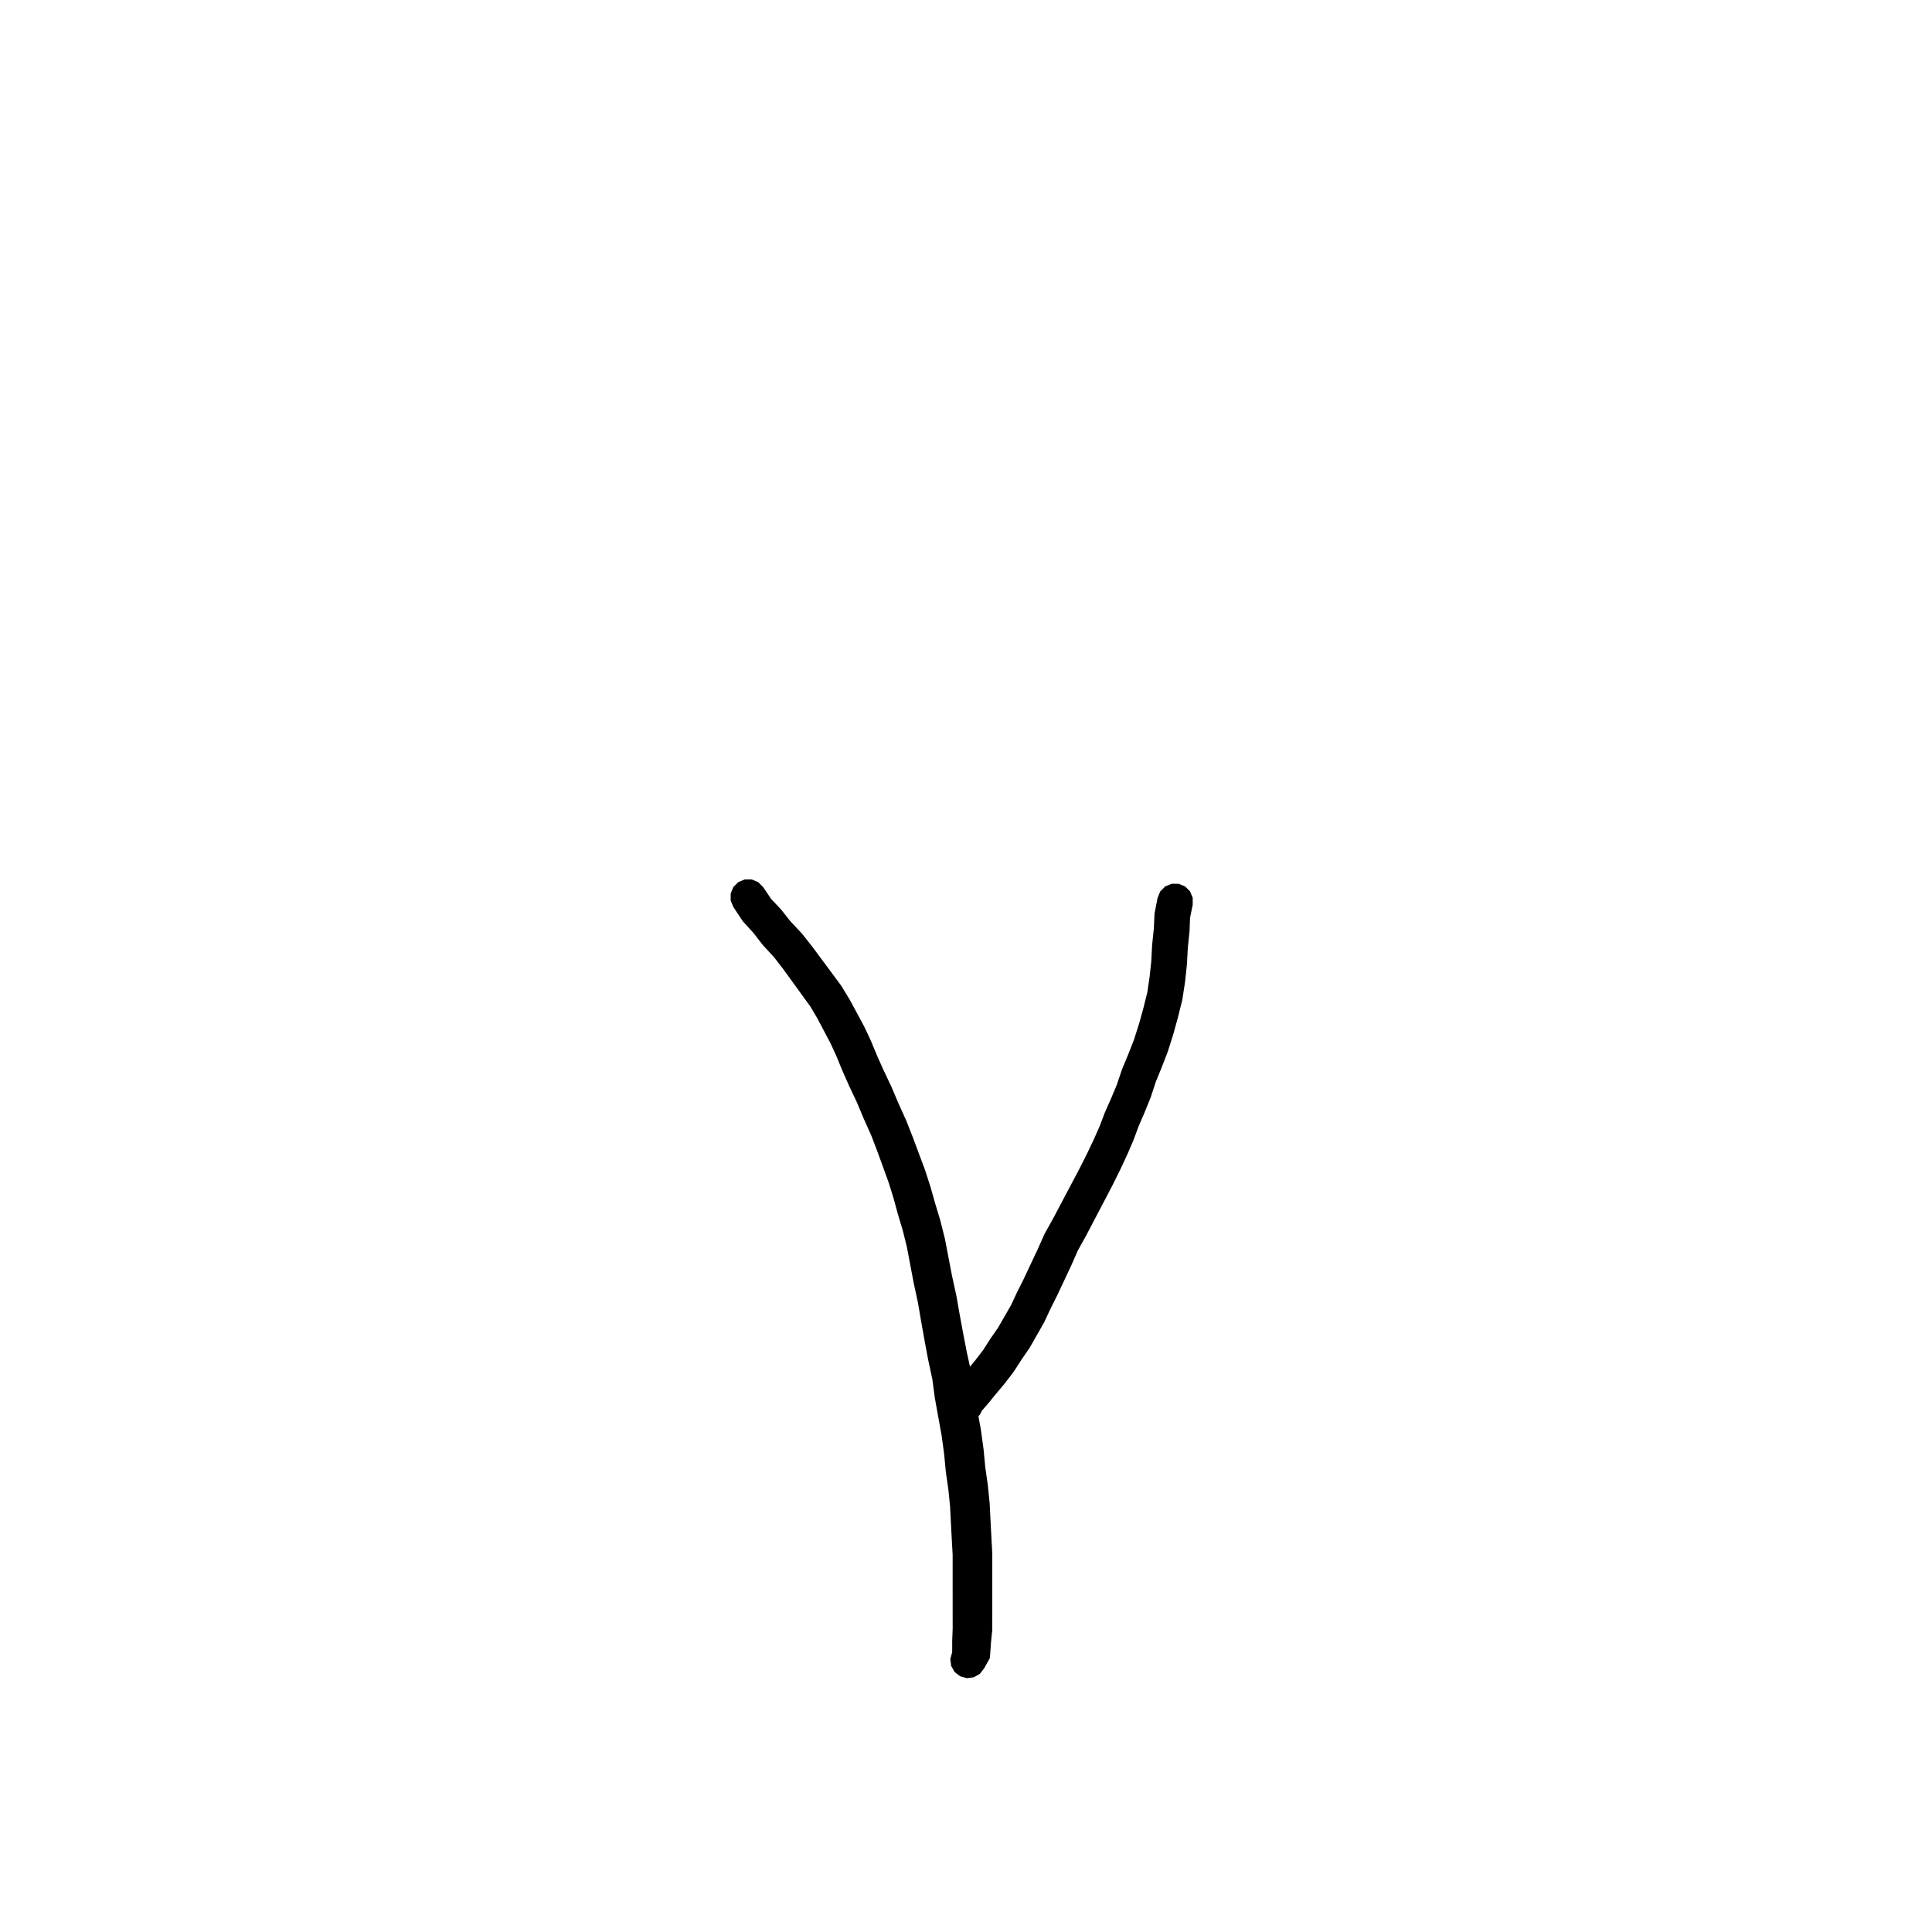
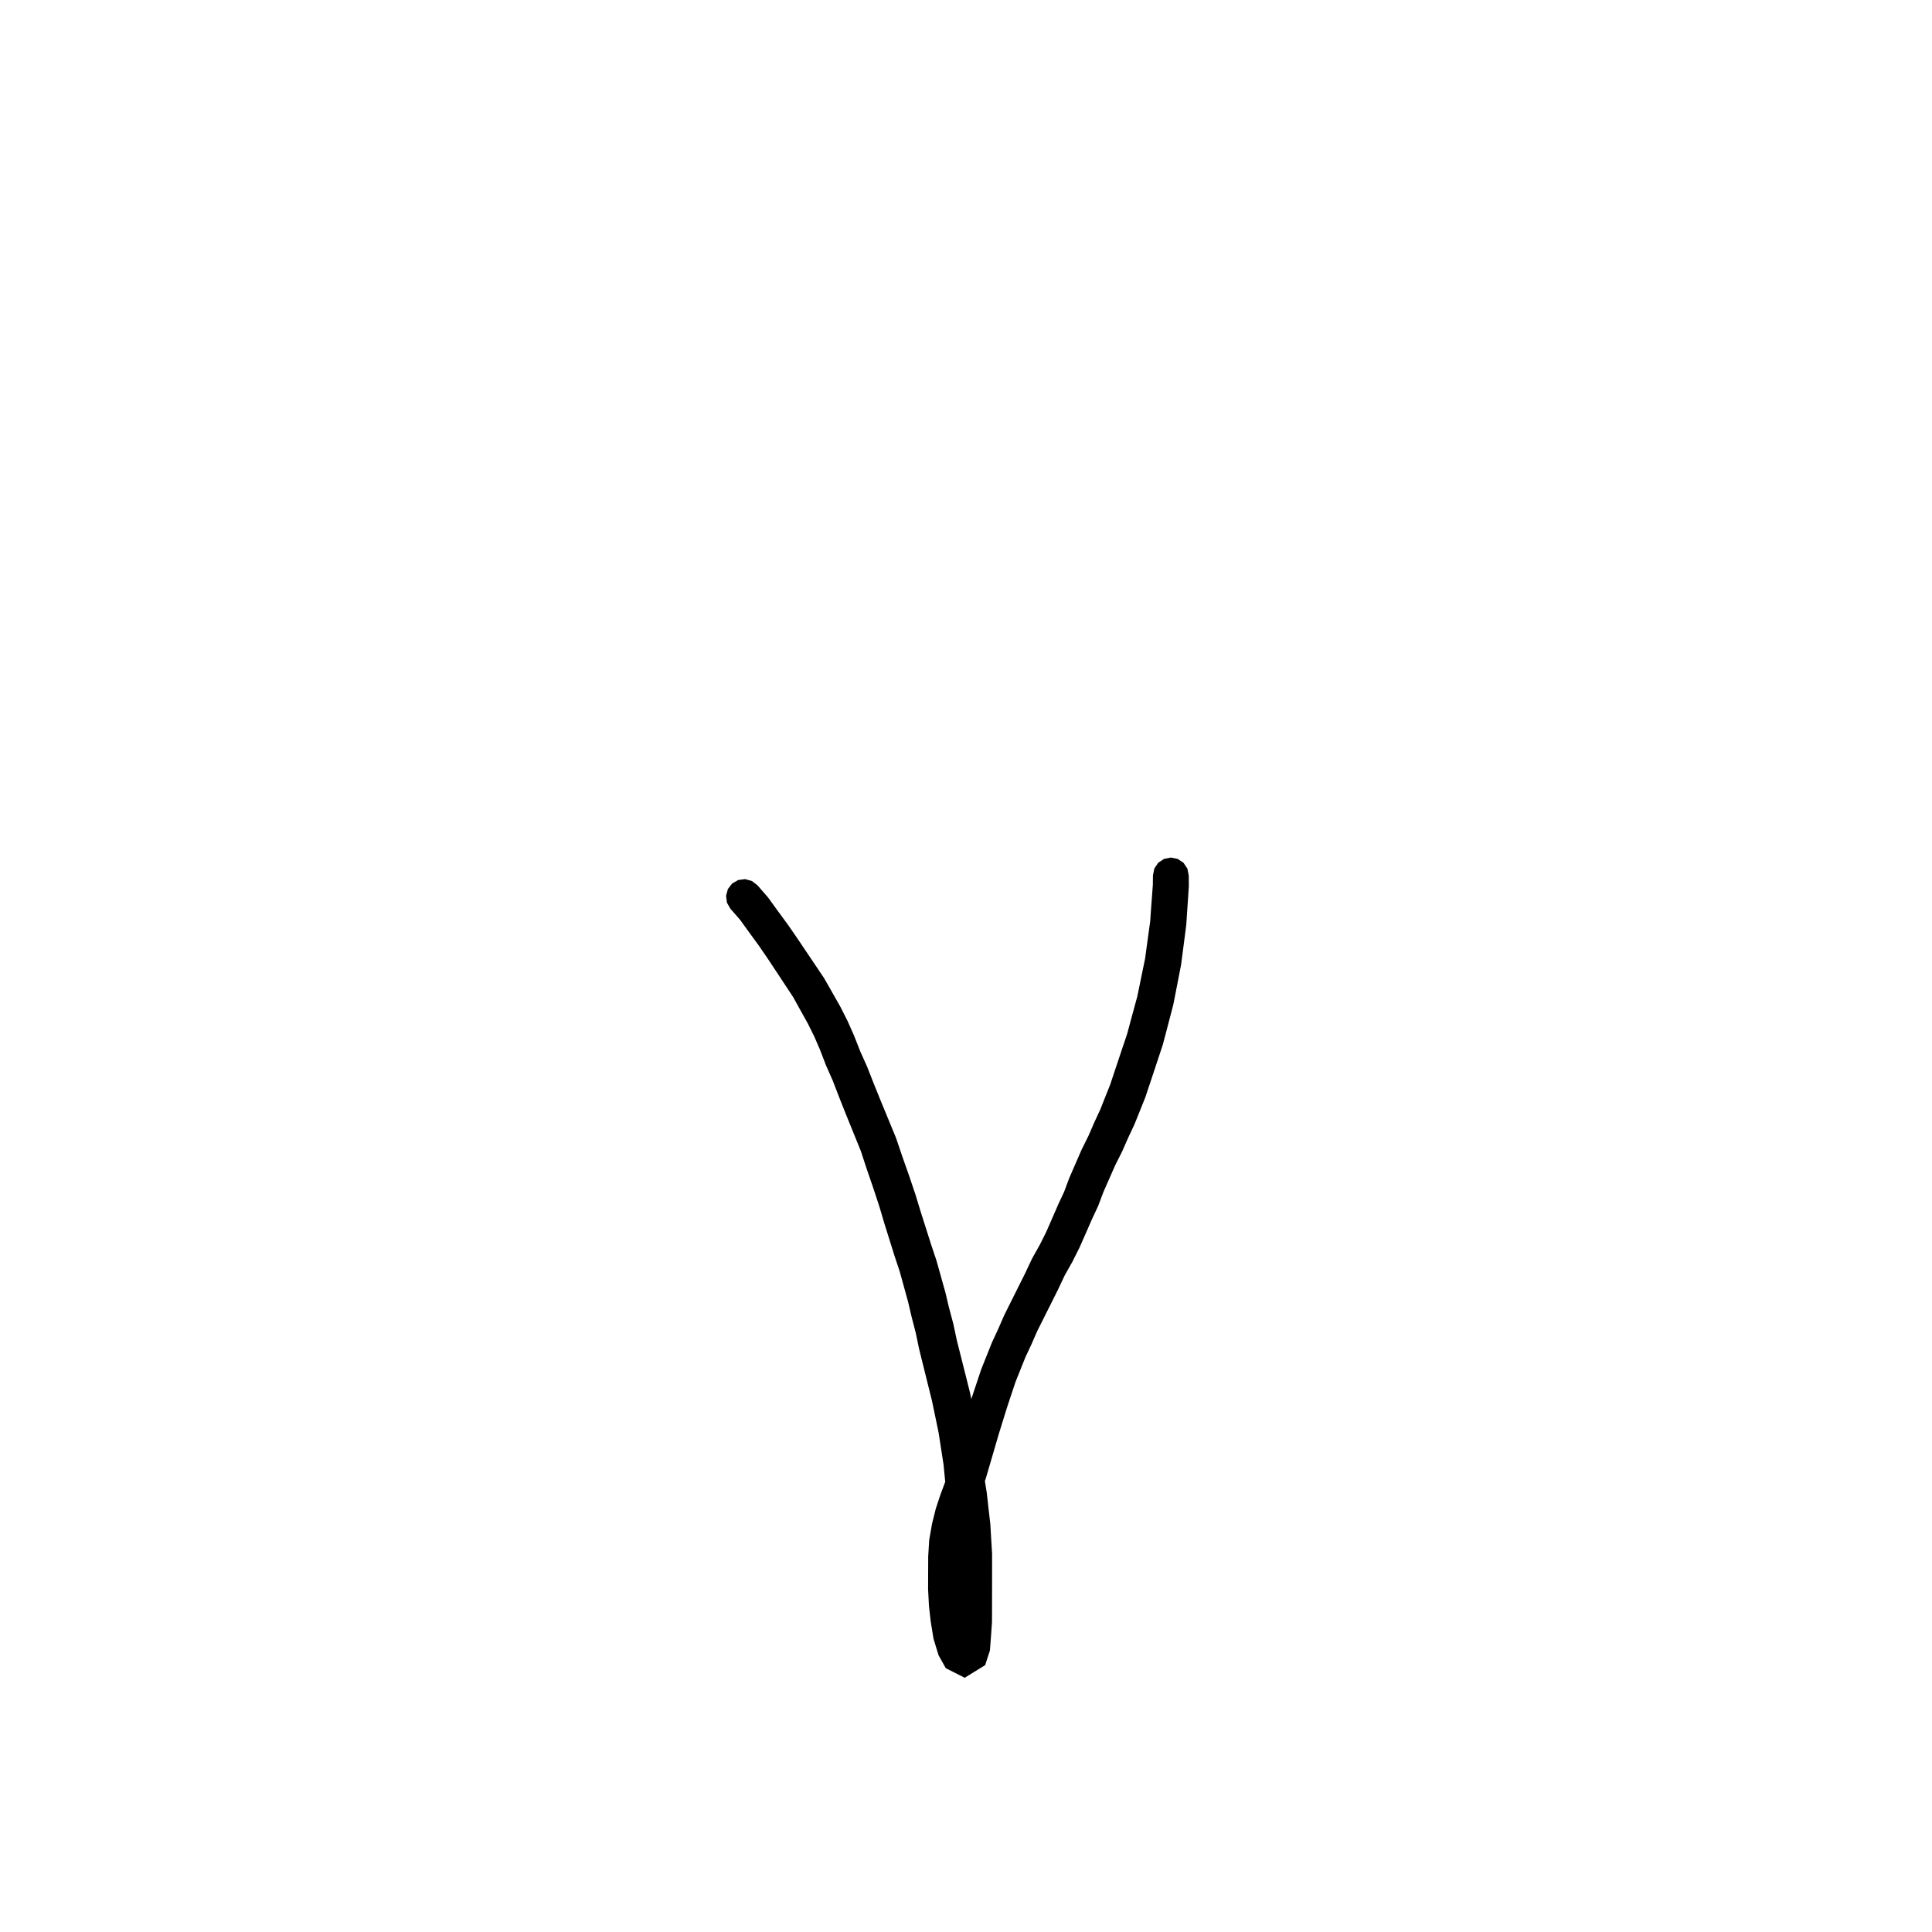
<svg xmlns="http://www.w3.org/2000/svg" viewBox="0 0 300 300" width="300" height="300">
-   <path d="M 113.871 140.827 L 115.32 143.025 L 116.988 144.86 L 118.456 146.75 L 120.188 148.633 L 121.547 150.383 L 122.982 152.362 L 124.445 154.379 L 125.833 156.29 L 126.918 158.127 L 127.944 160.076 L 128.972 162.021 L 129.838 163.898 L 130.762 166.156 L 131.861 168.638 L 133.051 171.157 L 134.107 173.677 L 135.292 176.325 L 136.18 178.638 L 137.098 181.162 L 138 183.645 L 138.753 186.078 L 139.407 188.471 L 140.195 191.112 L 140.822 193.639 L 141.338 196.369 L 141.879 199.223 L 142.539 202.278 L 143.057 205.309 L 143.588 208.281 L 144.125 211.148 L 144.771 214.153 L 145.156 217.046 L 145.698 220.06 L 146.22 222.94 L 146.602 225.758 L 146.871 228.579 L 147.274 231.4 L 147.529 233.936 L 147.659 236.542 L 147.794 239.095 L 147.926 241.425 L 147.926 243.75 L 147.926 246.027 L 147.927 248.304 L 147.927 250.58 L 147.93 252.895 L 147.859 254.695 L 147.854 256.387 L 147.849 256.57 L 147.563 257.616 L 147.699 258.691 L 148.236 259.633 L 149.092 260.298 L 150.138 260.584 L 151.214 260.449 L 152.155 259.912 L 152.82 259.055 L 153.709 257.452 L 153.882 255.037 L 154.079 253.087 L 154.082 250.58 L 154.082 248.304 L 154.083 246.027 L 154.083 243.75 L 154.083 241.254 L 153.947 238.762 L 153.814 236.226 L 153.677 233.475 L 153.395 230.654 L 152.995 227.85 L 152.728 225.046 L 152.307 221.971 L 151.757 218.958 L 151.228 216.079 L 150.809 213.079 L 150.116 209.923 L 149.582 207.166 L 149.041 204.245 L 148.488 201.114 L 147.809 198.01 L 147.278 195.238 L 146.722 192.344 L 146.011 189.513 L 145.191 186.797 L 144.506 184.368 L 143.652 181.712 L 142.678 179.106 L 141.721 176.541 L 140.735 174.033 L 139.509 171.323 L 138.422 168.754 L 137.202 166.184 L 136.158 163.844 L 135.206 161.549 L 134.198 159.408 L 133.083 157.335 L 131.966 155.266 L 130.64 153.085 L 129.082 150.978 L 127.598 148.977 L 126.087 146.938 L 124.499 144.938 L 122.749 143.071 L 121.271 141.212 L 119.725 139.564 L 118.495 137.744 L 117.729 136.977 L 116.728 136.561 L 115.644 136.56 L 114.642 136.974 L 113.874 137.74 L 113.458 138.741 L 113.457 139.825 Z" fill="black" fill-rule="nonzero" />
-   <path d="M 179.753 139.41 L 179.273 141.853 L 179.171 144.166 L 178.904 146.701 L 178.77 149.246 L 178.516 151.656 L 178.146 154.143 L 177.514 156.659 L 176.867 158.985 L 176.102 161.399 L 175.201 163.696 L 174.231 166.035 L 173.418 168.442 L 172.517 170.596 L 171.552 172.774 L 170.739 174.913 L 169.837 176.945 L 168.788 179.152 L 167.605 181.502 L 166.273 184.018 L 164.929 186.56 L 163.601 189.075 L 162.215 191.565 L 161.097 194.065 L 160.038 196.312 L 158.981 198.559 L 157.908 200.704 L 157.004 202.643 L 155.987 204.41 L 154.974 206.175 L 153.805 207.849 L 152.642 209.664 L 151.412 211.263 L 150.098 212.85 L 149.041 214.198 L 147.766 215.755 L 147.121 217.031 L 146.827 218.102 L 146.966 219.203 L 147.516 220.168 L 148.393 220.848 L 149.464 221.141 L 150.565 221.002 L 151.529 220.453 L 152.21 219.576 L 152.457 219.067 L 153.504 217.856 L 154.589 216.525 L 155.954 214.897 L 157.403 213.014 L 158.65 211.079 L 159.892 209.271 L 161.022 207.287 L 162.148 205.303 L 163.119 203.225 L 164.189 201.084 L 165.275 198.777 L 166.359 196.471 L 167.383 194.149 L 168.676 191.818 L 170.026 189.243 L 171.361 186.696 L 172.707 184.123 L 173.936 181.652 L 175.029 179.305 L 176.002 177.051 L 176.796 174.904 L 177.706 172.797 L 178.68 170.397 L 179.474 167.983 L 180.379 165.768 L 181.353 163.244 L 182.195 160.569 L 182.888 158.073 L 183.595 155.232 L 184.029 152.362 L 184.31 149.683 L 184.444 147.138 L 184.713 144.584 L 184.79 142.522 L 185.202 140.5 L 185.204 139.416 L 184.79 138.414 L 184.024 137.647 L 183.023 137.231 L 181.938 137.229 L 180.936 137.643 L 180.169 138.409 Z" fill="black" fill-rule="nonzero" />
+   <path d="M 113.422 141.116 L 114.899 142.798 L 116.348 144.805 L 117.799 146.788 L 119.234 148.884 L 120.555 150.88 L 121.886 152.895 L 123.157 154.82 L 124.297 156.879 L 125.459 158.967 L 126.457 160.987 L 127.33 163.01 L 128.264 165.435 L 129.329 167.848 L 130.238 170.212 L 131.31 172.917 L 132.512 175.877 L 133.673 178.74 L 134.572 181.481 L 135.631 184.565 L 136.538 187.321 L 137.325 189.978 L 138.129 192.546 L 138.934 195.114 L 139.719 197.477 L 140.364 199.816 L 141.014 202.172 L 141.54 204.431 L 142.193 206.941 L 142.72 209.47 L 143.397 212.203 L 144.063 214.883 L 144.715 217.509 L 145.234 219.998 L 145.748 222.469 L 146.129 224.938 L 146.51 227.396 L 146.772 230.076 L 147.174 232.641 L 147.435 234.99 L 147.697 237.188 L 147.827 239.381 L 147.959 241.434 L 147.958 243.482 L 147.961 245.625 L 147.963 247.768 L 147.968 249.777 L 147.975 251.685 L 147.853 253.593 L 147.758 255.327 L 147.695 255.722 L 149.799 254.567 L 151.399 255.251 L 151.183 254.848 L 150.625 253.128 L 150.256 250.974 L 149.994 248.861 L 149.86 246.619 L 149.851 244.152 L 149.841 241.823 L 149.955 239.798 L 150.314 237.78 L 150.802 235.841 L 151.423 233.992 L 152.211 231.898 L 153.049 229.655 L 153.746 227.28 L 154.411 225.001 L 155.069 222.745 L 155.726 220.625 L 156.385 218.505 L 157.043 216.522 L 157.685 214.592 L 158.459 212.661 L 159.234 210.727 L 160.157 208.759 L 161.08 206.654 L 162.122 204.576 L 163.195 202.434 L 164.282 200.261 L 165.324 198.046 L 166.514 195.936 L 167.651 193.667 L 168.622 191.458 L 169.548 189.346 L 170.518 187.267 L 171.337 185.096 L 172.25 183.025 L 173.162 180.953 L 174.239 178.812 L 175.199 176.635 L 176.16 174.588 L 176.999 172.505 L 177.834 170.418 L 178.534 168.328 L 179.203 166.319 L 179.869 164.309 L 180.56 162.215 L 181.115 160.119 L 181.641 158.107 L 182.188 156.008 L 182.6 153.908 L 182.991 151.897 L 183.399 149.796 L 183.674 147.695 L 183.935 145.685 L 184.206 143.584 L 184.344 141.488 L 184.47 139.617 L 184.602 137.607 L 184.587 135.938 L 184.375 134.874 L 183.773 133.973 L 182.871 133.37 L 181.808 133.159 L 180.745 133.37 L 179.843 133.973 L 179.241 134.874 L 179.029 135.938 L 179.014 137.393 L 178.878 139.222 L 178.736 141.101 L 178.606 143.024 L 178.342 144.94 L 178.067 146.948 L 177.807 148.864 L 177.41 150.781 L 176.998 152.788 L 176.606 154.706 L 176.082 156.625 L 175.537 158.631 L 175.02 160.553 L 174.372 162.477 L 173.699 164.485 L 173.029 166.493 L 172.389 168.421 L 171.618 170.352 L 170.849 172.287 L 169.935 174.258 L 169.02 176.366 L 167.955 178.512 L 166.991 180.725 L 166.029 182.94 L 165.24 185.054 L 164.336 186.993 L 163.387 189.167 L 162.483 191.244 L 161.477 193.26 L 160.257 195.436 L 159.155 197.775 L 158.1 199.887 L 157.03 202.031 L 155.929 204.239 L 154.977 206.42 L 154.025 208.47 L 153.192 210.554 L 152.36 212.64 L 151.662 214.728 L 150.982 216.762 L 150.3 218.929 L 149.619 221.094 L 148.937 223.391 L 148.263 225.667 L 147.621 227.845 L 146.852 229.888 L 146.033 232.079 L 145.315 234.248 L 144.73 236.595 L 144.286 239.131 L 144.132 241.66 L 144.122 244.152 L 144.113 246.774 L 144.247 249.353 L 144.521 251.794 L 144.956 254.462 L 145.737 257.027 L 146.86 259.034 L 149.799 260.522 L 152.974 258.564 L 153.715 256.28 L 153.888 253.996 L 154.034 251.887 L 154.041 249.777 L 154.046 247.768 L 154.048 245.625 L 154.05 243.482 L 154.05 241.244 L 153.914 239.012 L 153.777 236.651 L 153.503 234.296 L 153.228 231.823 L 152.826 229.299 L 152.552 226.622 L 152.13 223.99 L 151.707 221.371 L 151.15 218.752 L 150.597 216.152 L 149.91 213.421 L 149.237 210.743 L 148.575 208.119 L 148.03 205.559 L 147.344 202.98 L 146.799 200.685 L 146.109 198.22 L 145.415 195.737 L 144.592 193.279 L 143.791 190.758 L 142.987 188.236 L 142.167 185.536 L 141.199 182.667 L 140.116 179.591 L 139.139 176.706 L 137.89 173.677 L 136.681 170.744 L 135.61 168.091 L 134.644 165.634 L 133.567 163.226 L 132.625 160.83 L 131.623 158.566 L 130.478 156.301 L 129.23 154.103 L 127.959 151.876 L 126.552 149.784 L 125.204 147.781 L 123.846 145.759 L 122.335 143.569 L 120.84 141.534 L 119.253 139.345 L 117.605 137.456 L 116.745 136.795 L 115.698 136.513 L 114.623 136.653 L 113.684 137.194 L 113.023 138.054 L 112.741 139.101 L 112.881 140.176 Z" fill="black" fill-rule="nonzero" />
</svg>
